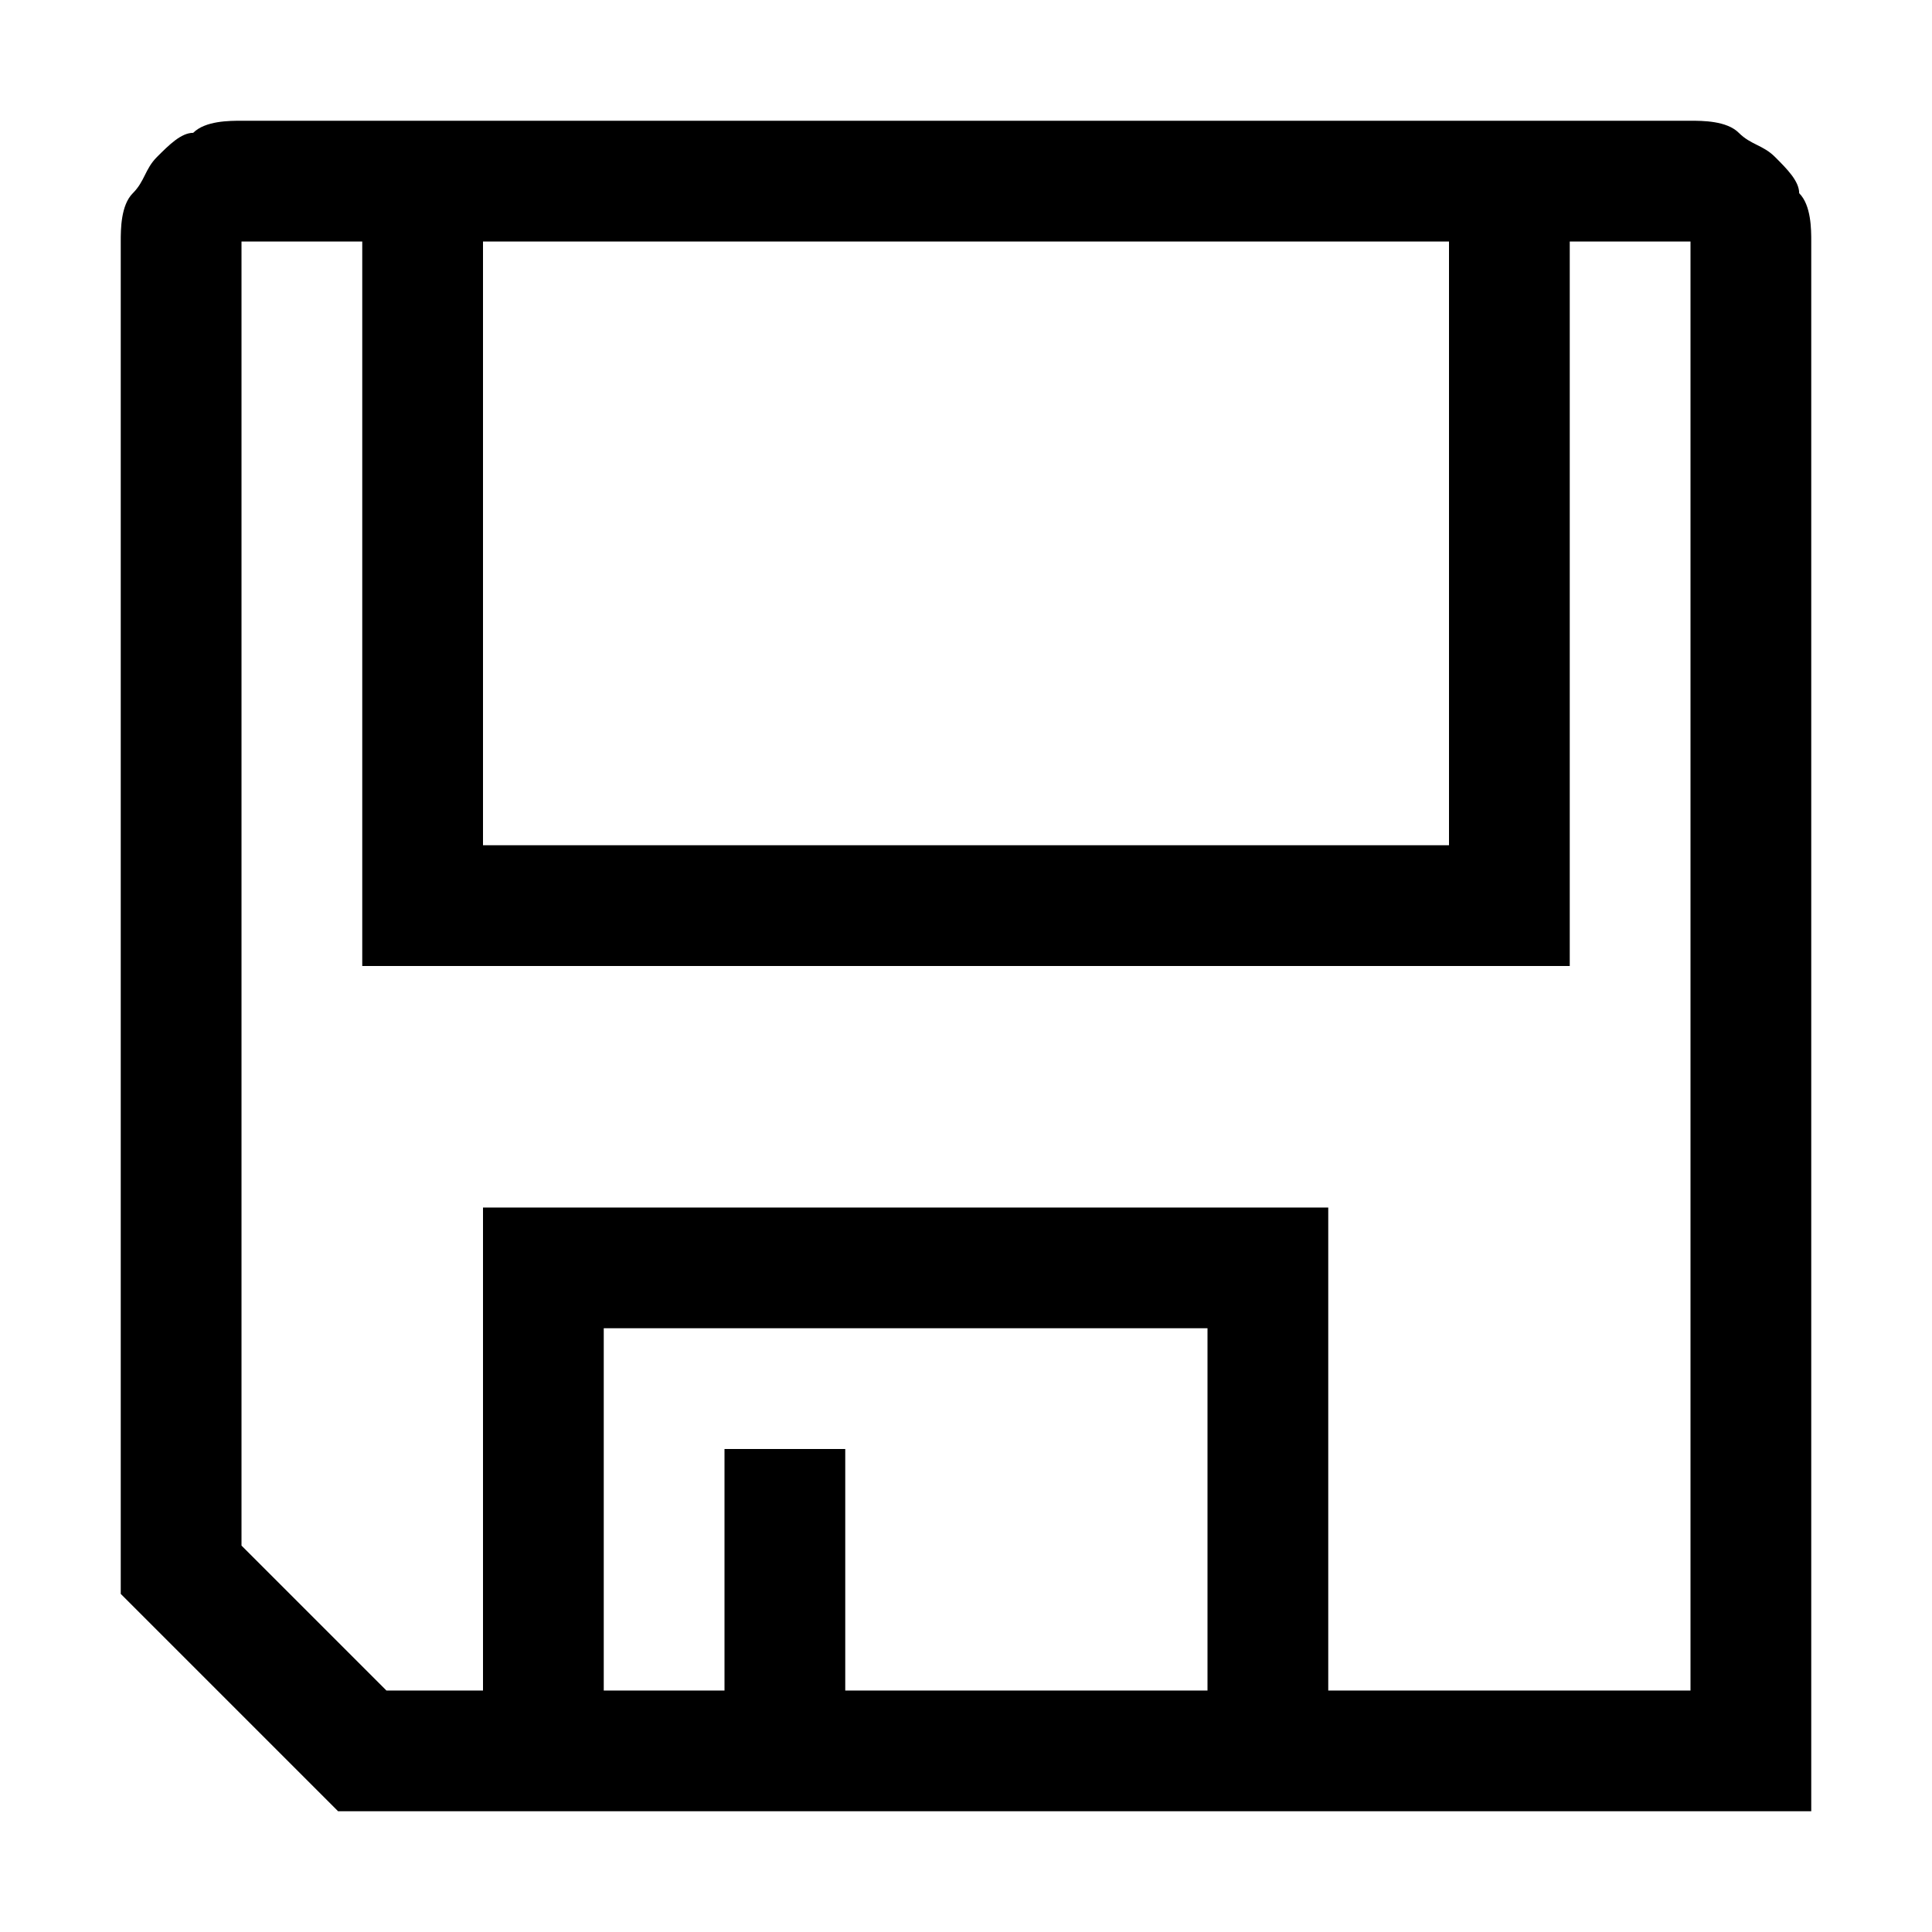
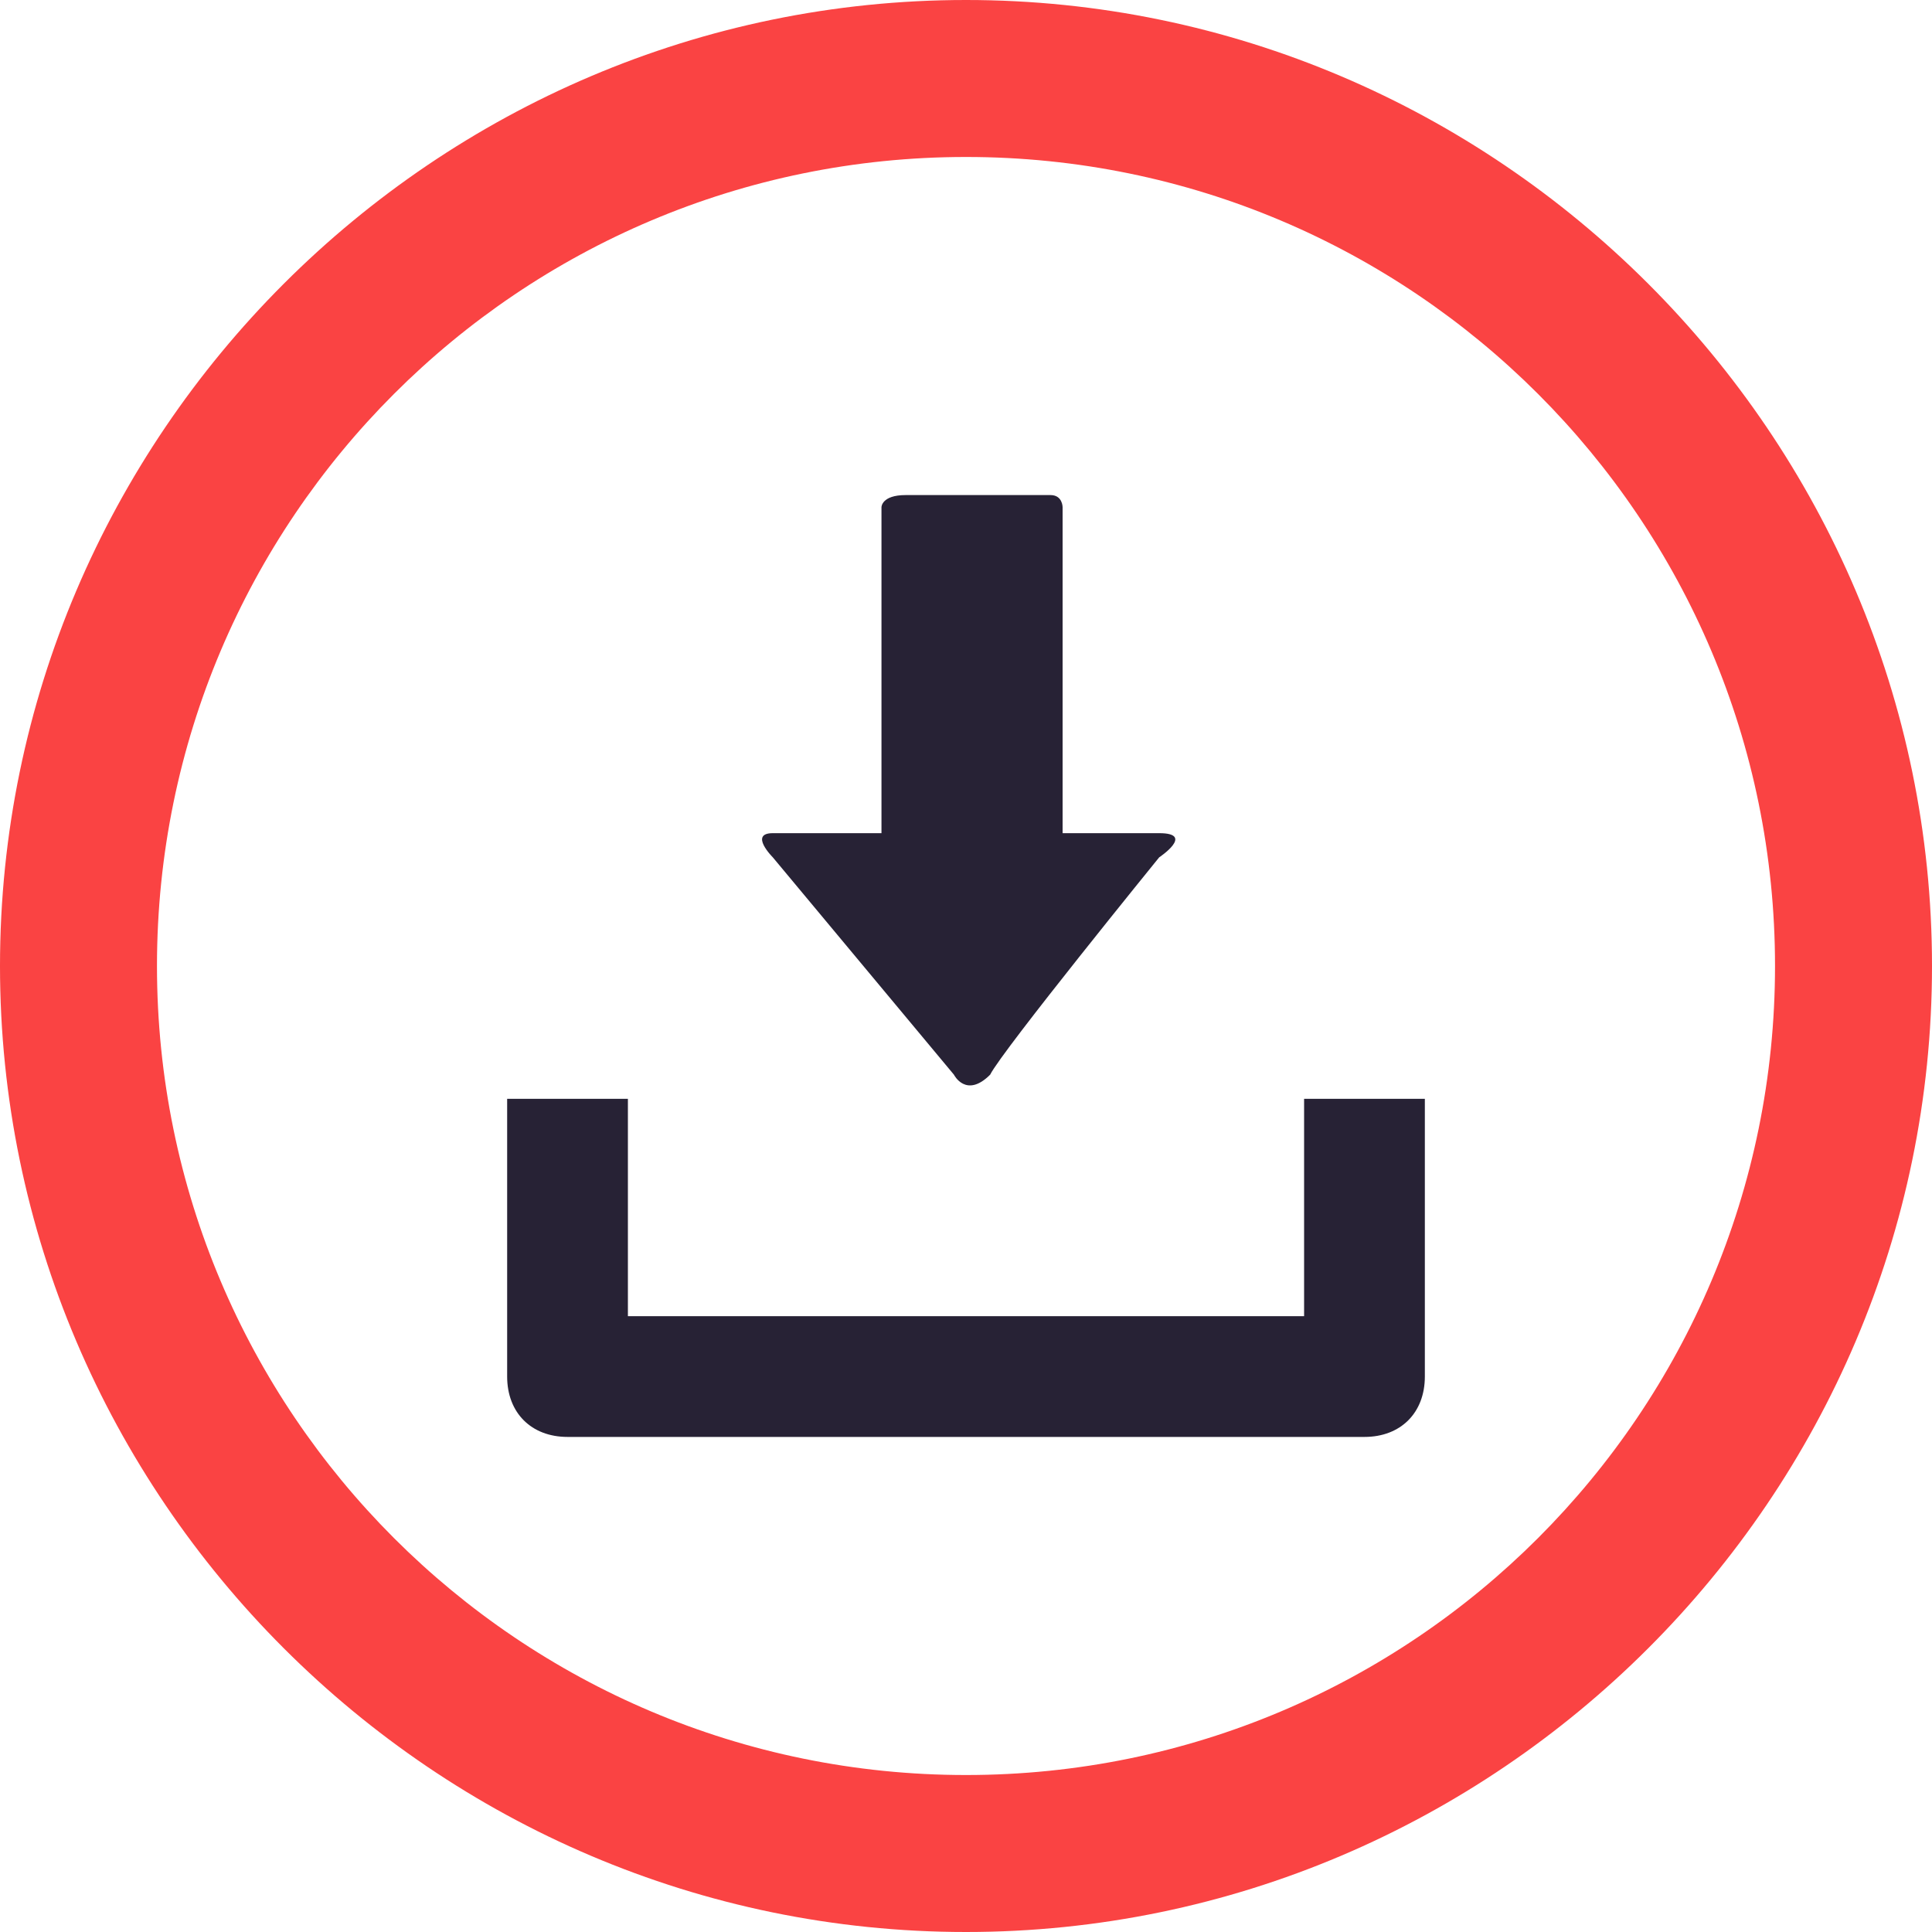
<svg xmlns="http://www.w3.org/2000/svg" version="1.1" id="Layer_1" x="0px" y="0px" viewBox="0 0 16 16" style="enable-background:new 0 0 16 16;" xml:space="preserve">
  <style type="text/css">
- 	.st0{enable-background:new    ;}
+ 	.st0{fill:#FA4343;}
+ 	.st1{fill:#272235;}
</style>
-   <g class="st0">
-     <path d="M14,1c0.1,0,0.3,0,0.4,0.1c0.1,0.1,0.2,0.1,0.3,0.2c0.1,0.1,0.2,0.2,0.2,0.3C15,1.7,15,1.9,15,2v13H2.8L1,13.2V2   c0-0.1,0-0.3,0.1-0.4c0.1-0.1,0.1-0.2,0.2-0.3c0.1-0.1,0.2-0.2,0.3-0.2C1.7,1,1.9,1,2,1H14z M14,2h-1v6H3V2H2v10.8L3.2,14H4v-4h7v4   h3V2z M4,7h8V2H4V7z M10,11H5v3h1v-2h1v2h3V11z" />
-   </g>
+   <path class="st0" d="M8,0C3.6,0,0,3.6,0,8s3.6,8,8,8s8-3.6,8-8S12.4,0,8,0z M8,14.7c-3.7,0-6.7-3-6.7-6.7s3-6.7,6.7-6.7  s6.7,3,6.7,6.7S11.7,14.7,8,14.7z" />
+   <path class="st1" d="M10.8,9.1v1.8H5.2V9.1h-1v2.3c0,0.3,0.2,0.5,0.5,0.5h6.6c0.3,0,0.5-0.2,0.5-0.5V9.1H10.8z" />
+   <path class="st1" d="M7.9,8.9L6.4,7.1c0,0-0.2-0.2,0-0.2h0.9V4.2c0,0,0-0.1,0.2-0.1h1.2c0.1,0,0.1,0.1,0.1,0.1v2.7h0.8  c0.3,0,0,0.2,0,0.2S8.3,8.7,8.2,8.9C8,9.1,7.9,8.9,7.9,8.9L7.9,8.9z" />
</svg>
